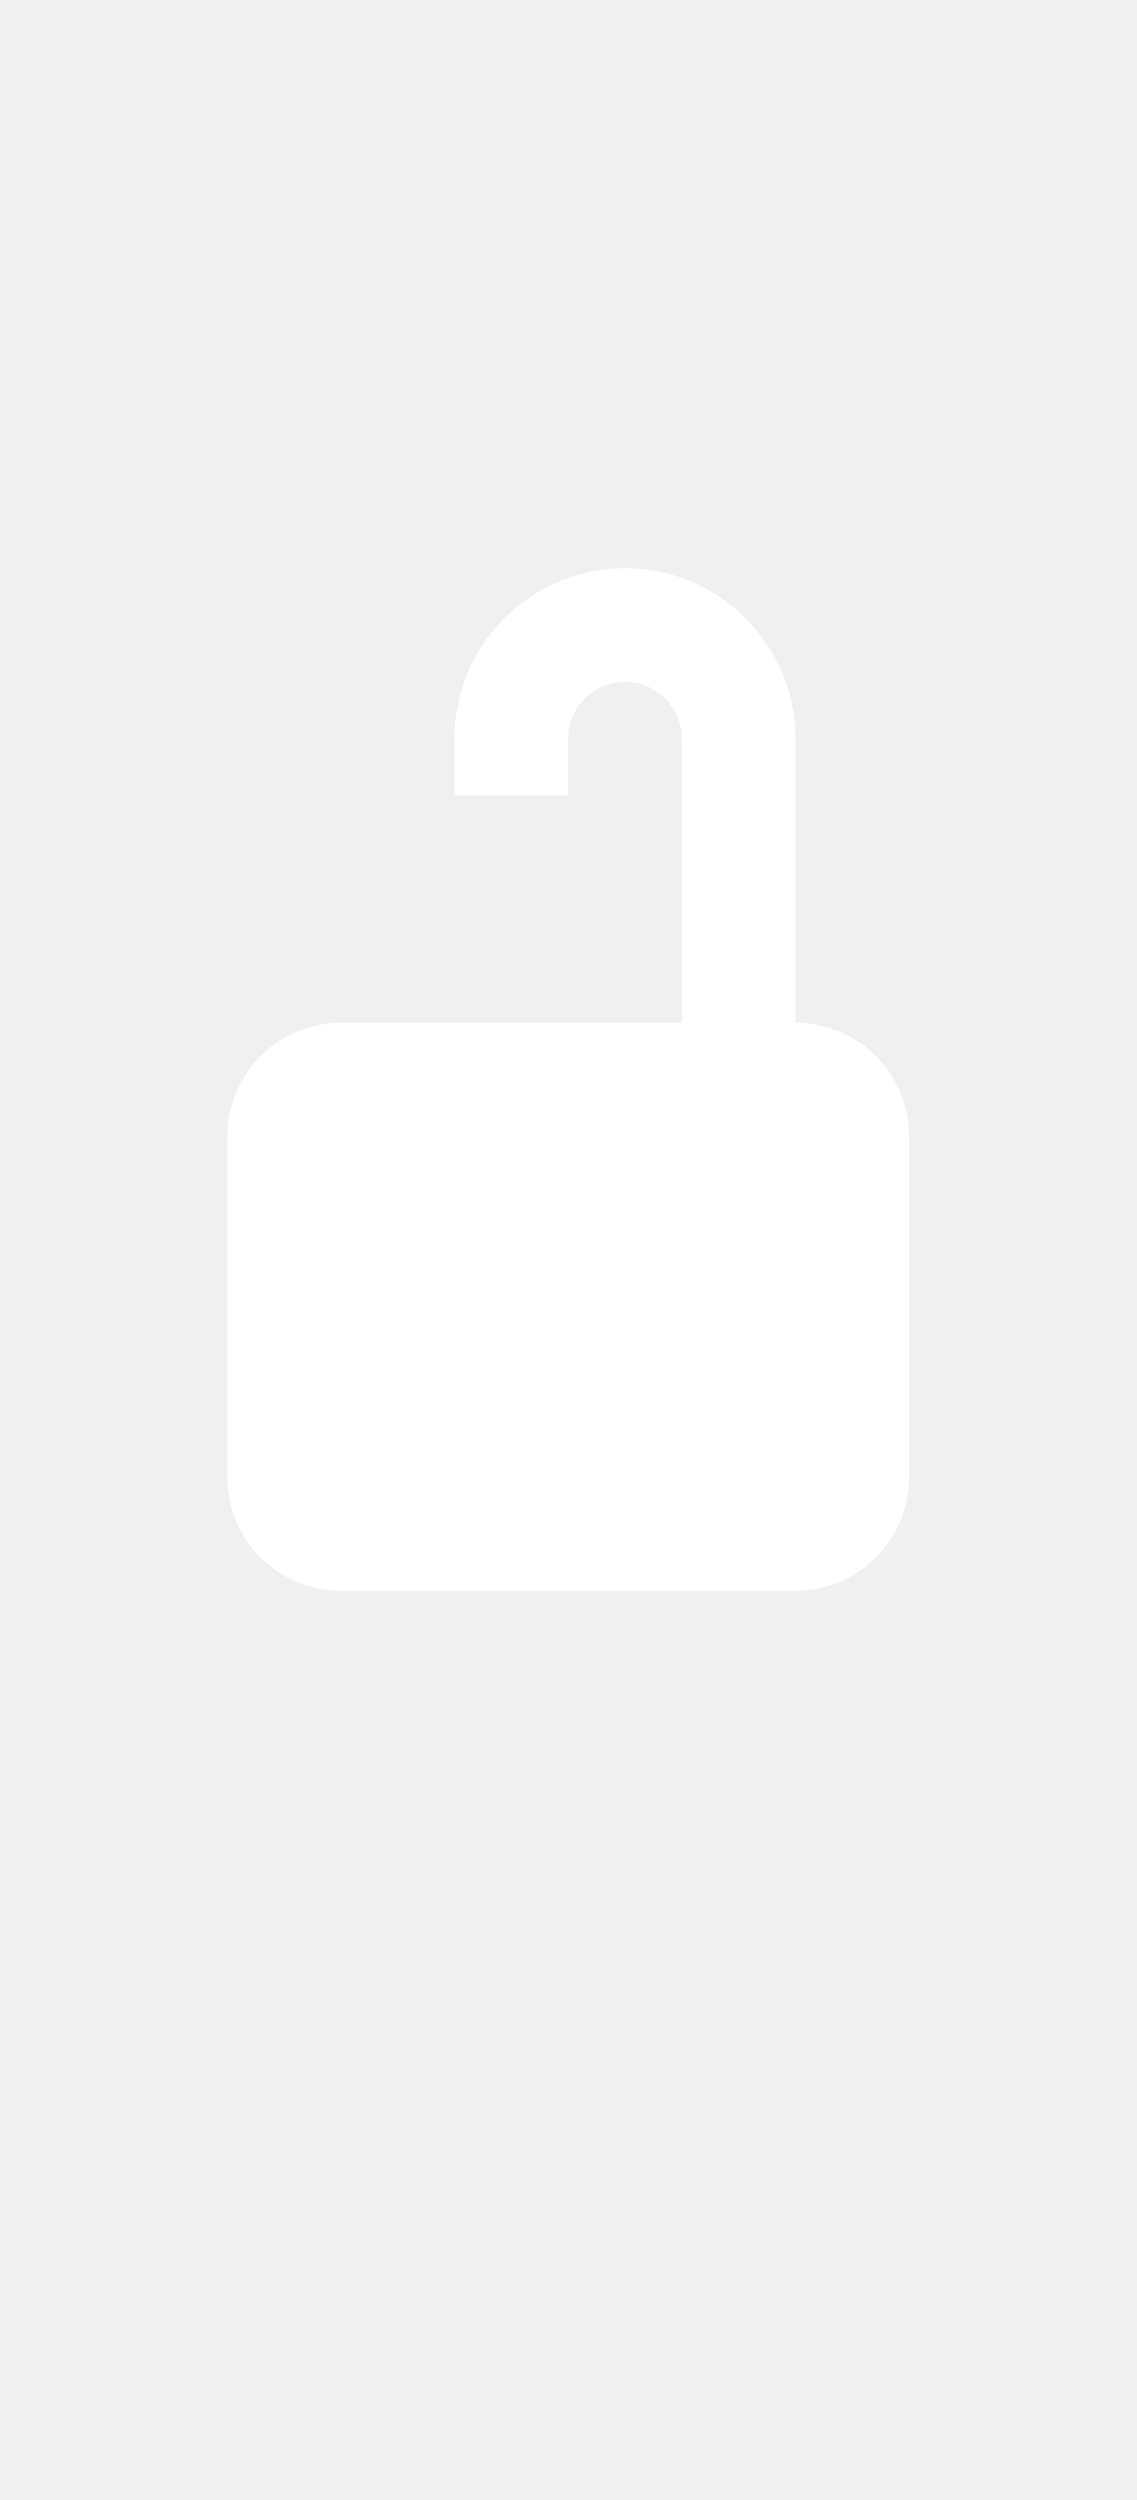
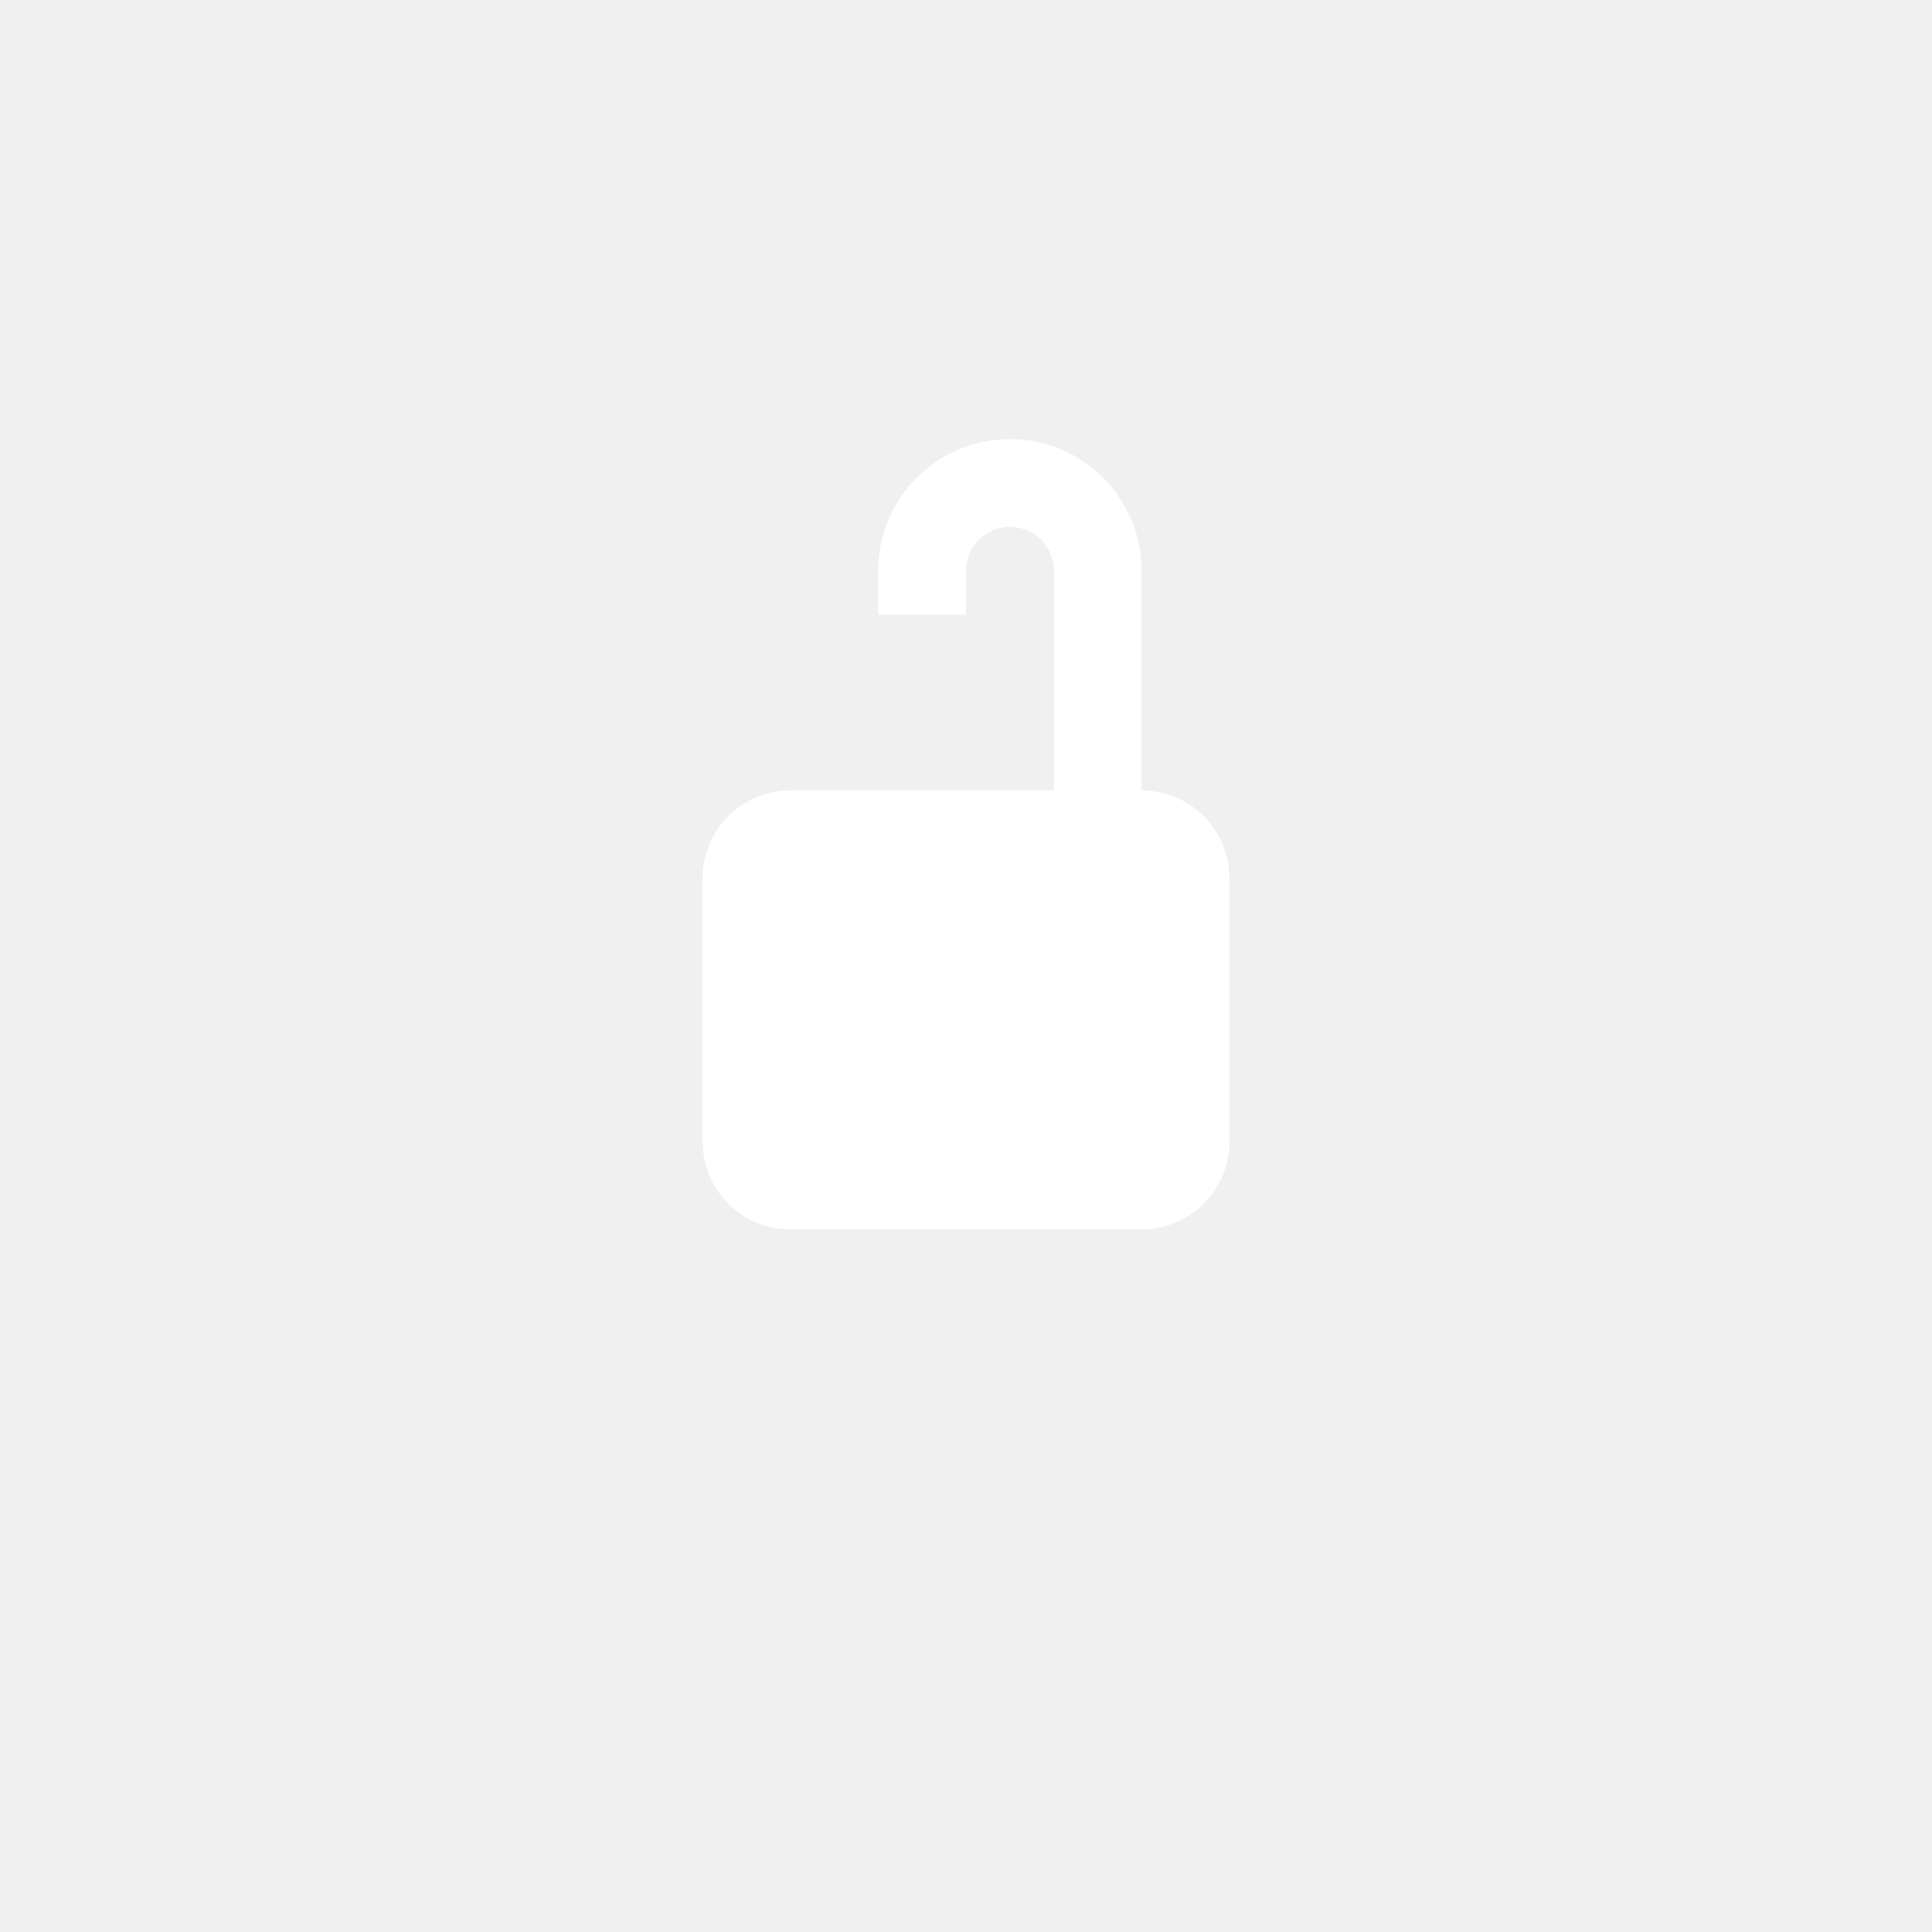
- <svg xmlns="http://www.w3.org/2000/svg" width="10" height="22" viewBox="0 0 10 22" fill="none">
-   <path d="M2.5 10V13C2.5 13.276 2.724 13.5 3 13.5H7C7.276 13.5 7.5 13.276 7.5 13V10C7.5 9.724 7.276 9.5 7 9.5H3C2.724 9.5 2.5 9.724 2.5 10Z" fill="white" stroke="white" />
-   <path d="M4.5 7V6.5C4.5 5.948 4.948 5.5 5.5 5.5V5.5C6.052 5.5 6.5 5.948 6.5 6.5V9.5" stroke="white" />
+ <svg xmlns="http://www.w3.org/2000/svg" width="22" height="22" viewBox="0 0 22 22" fill="none">
+   <path d="M8.5 10V13C8.5 13.276 8.724 13.5 9 13.5H13C13.276 13.5 13.5 13.276 13.5 13V10C13.5 9.724 13.276 9.5 13 9.5H9C8.724 9.5 8.5 9.724 8.5 10Z" fill="white" stroke="white" />
+   <path d="M10.5 7V6.5C10.5 5.948 10.948 5.5 11.5 5.5V5.5C12.052 5.5 12.5 5.948 12.5 6.5V9.5" stroke="white" />
</svg>
